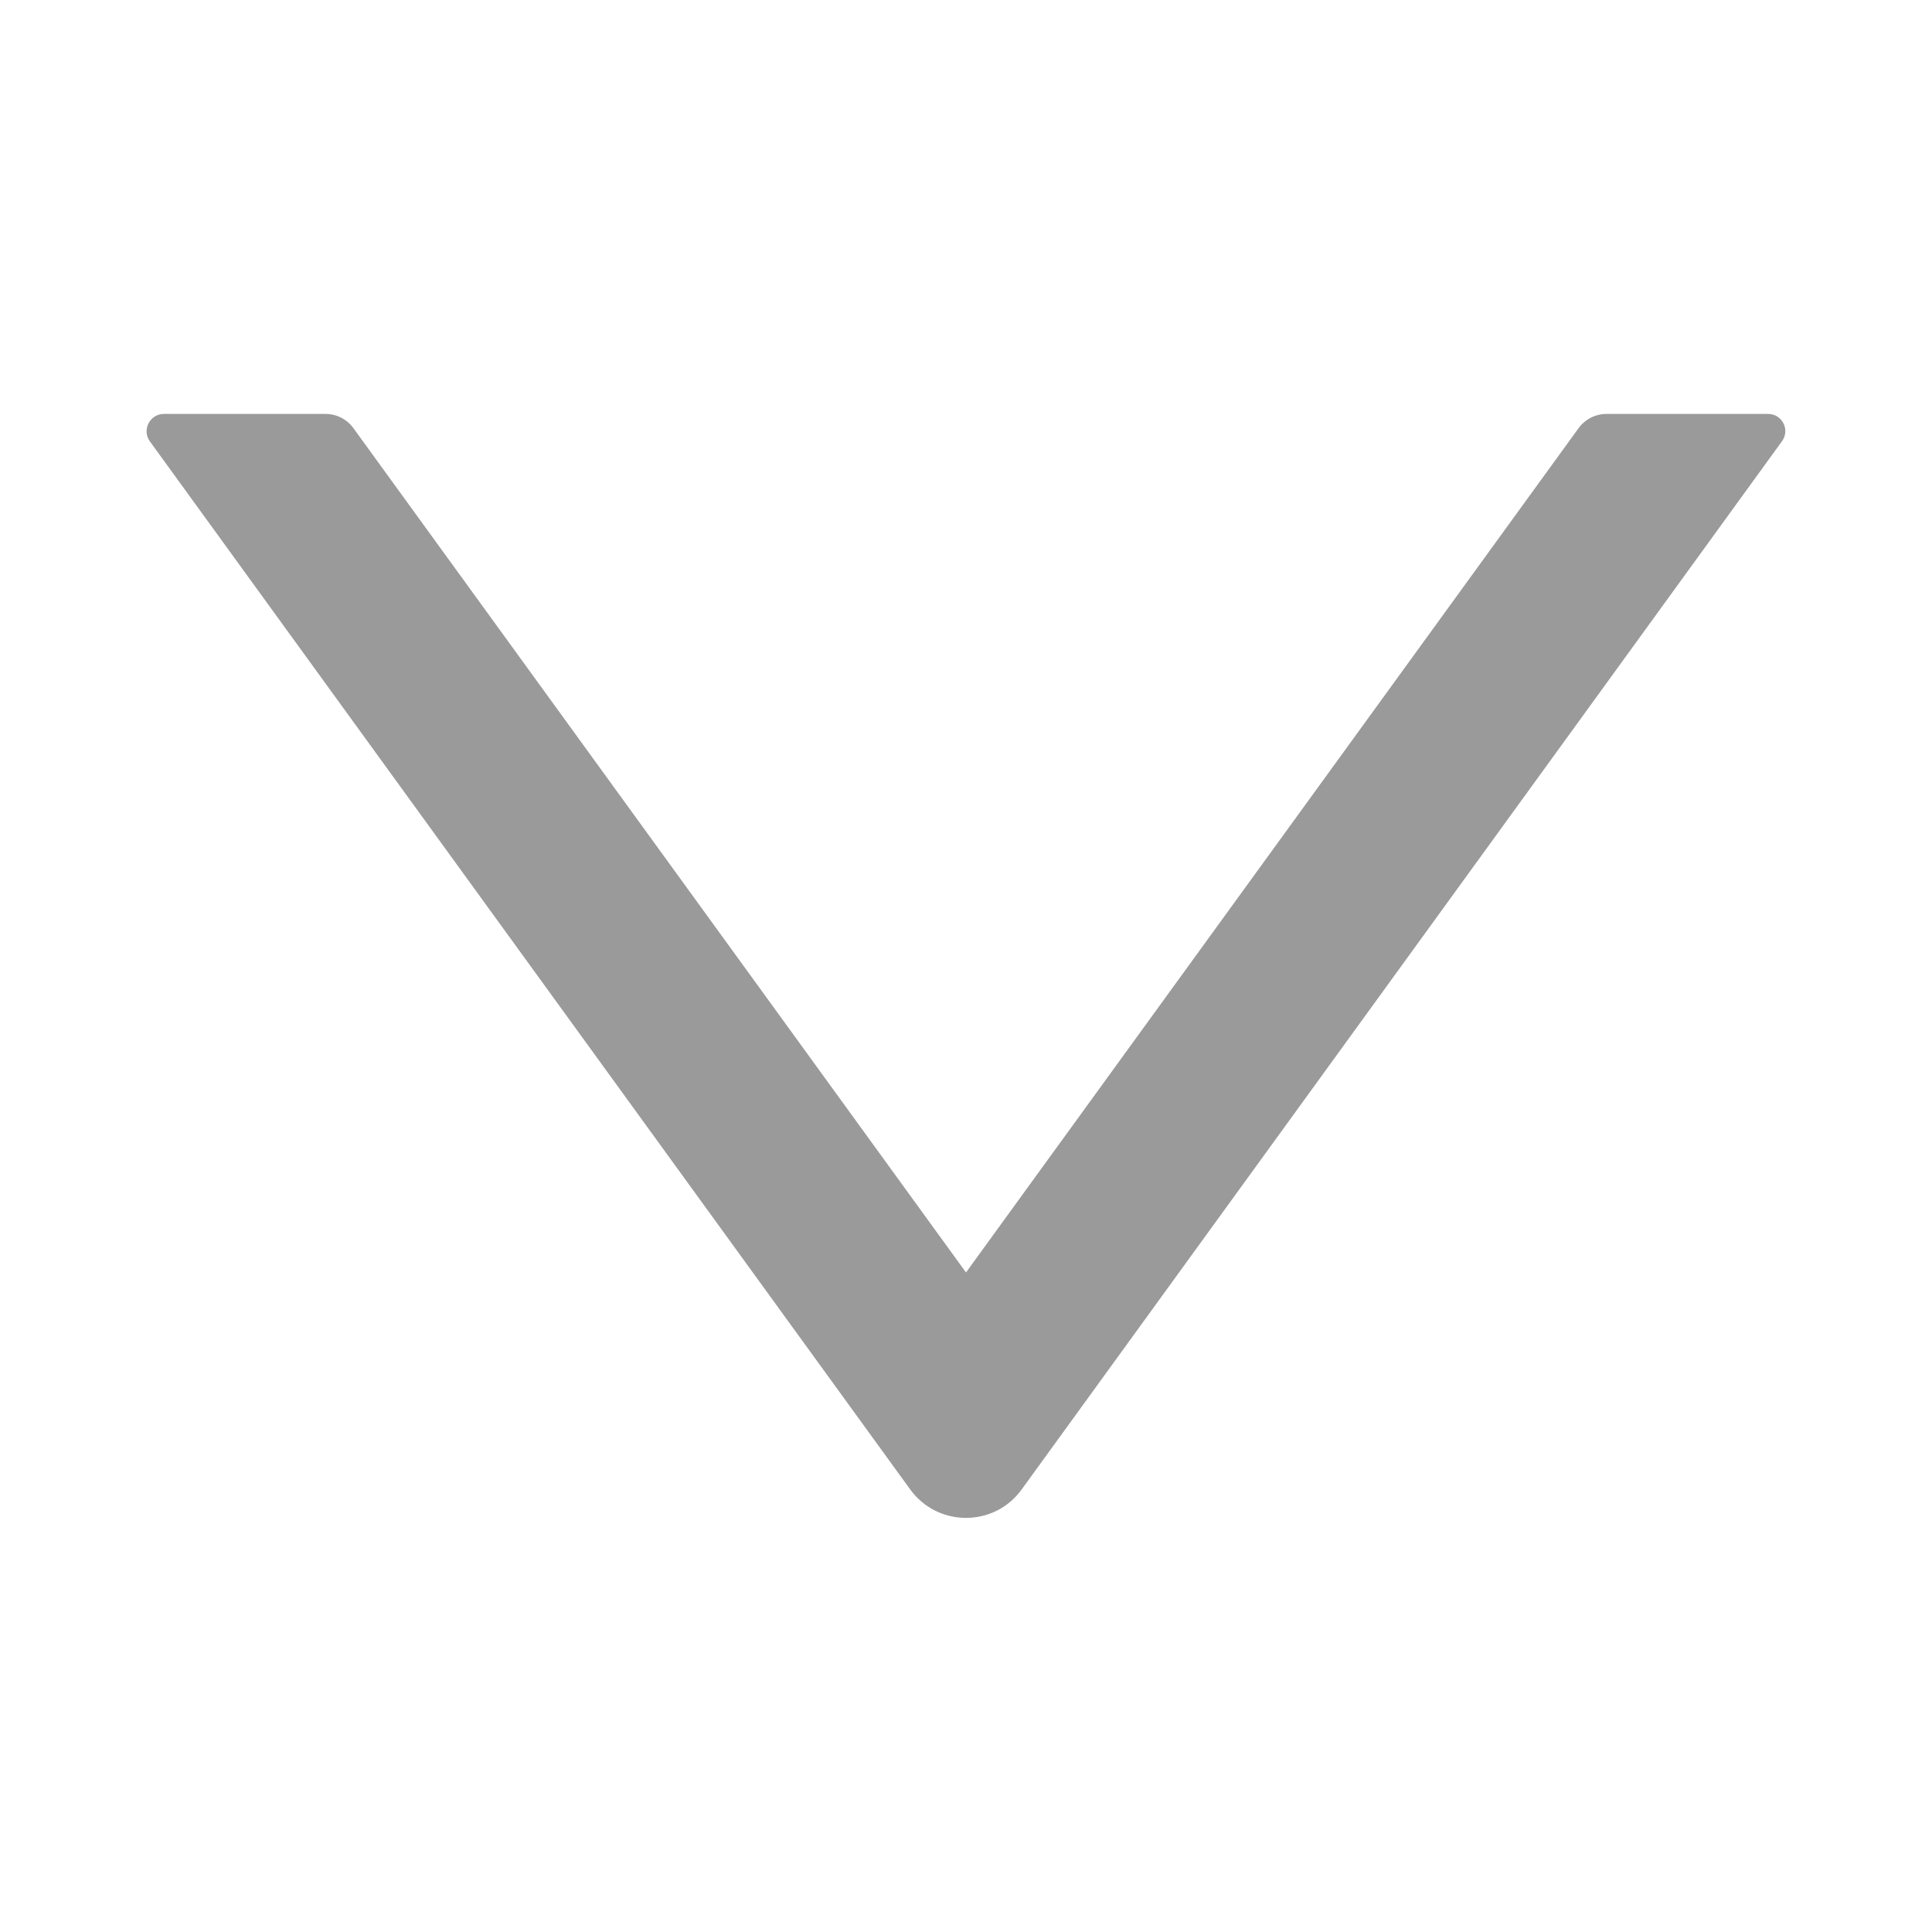
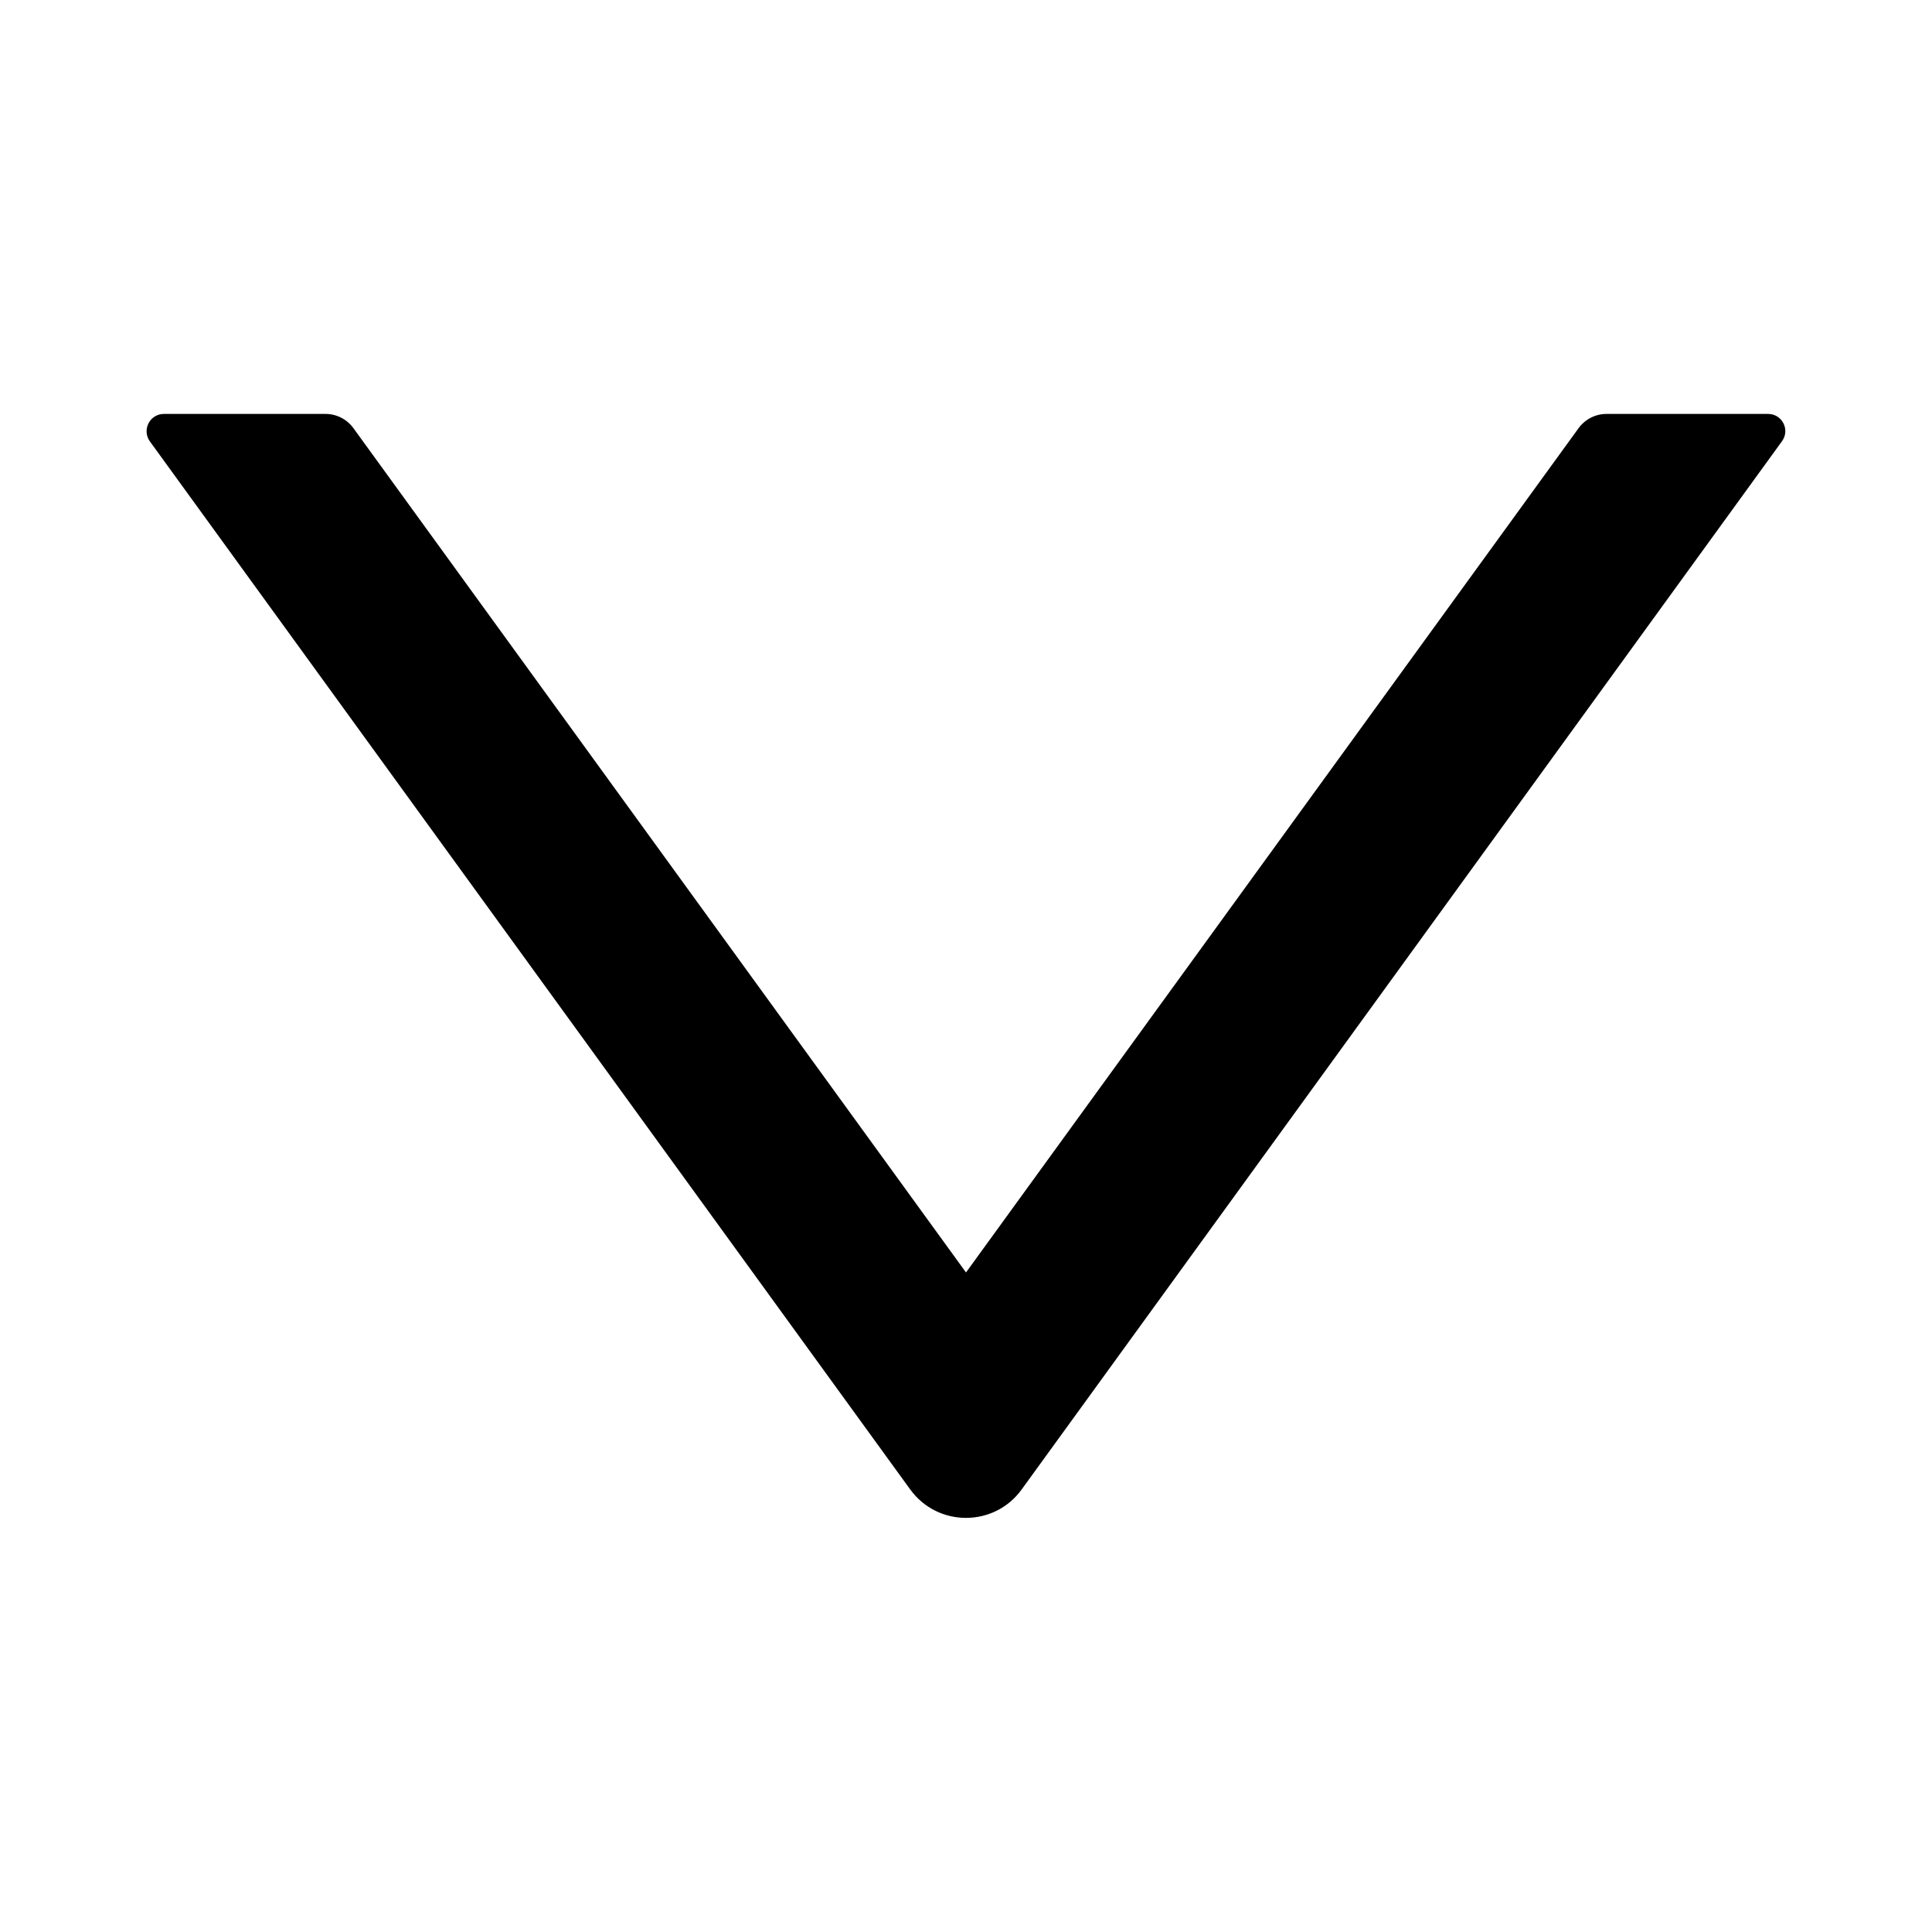
<svg xmlns="http://www.w3.org/2000/svg" width="16" height="16" viewBox="0 0 16 16" fill="none">
-   <path d="M14.643 3.428H13.304C13.213 3.428 13.127 3.472 13.073 3.546L8 10.538L2.927 3.546C2.873 3.472 2.788 3.428 2.696 3.428H1.357C1.241 3.428 1.173 3.56 1.241 3.655L7.538 12.335C7.766 12.649 8.234 12.649 8.461 12.335L14.757 3.655C14.827 3.56 14.759 3.428 14.643 3.428Z" fill="#9A9A9A" />
+   <path d="M14.643 3.428H13.304C13.213 3.428 13.127 3.472 13.073 3.546L8 10.538L2.927 3.546C2.873 3.472 2.788 3.428 2.696 3.428H1.357C1.241 3.428 1.173 3.56 1.241 3.655L7.538 12.335C7.766 12.649 8.234 12.649 8.461 12.335L14.757 3.655C14.827 3.56 14.759 3.428 14.643 3.428Z" fill="currentColor" />
</svg>
